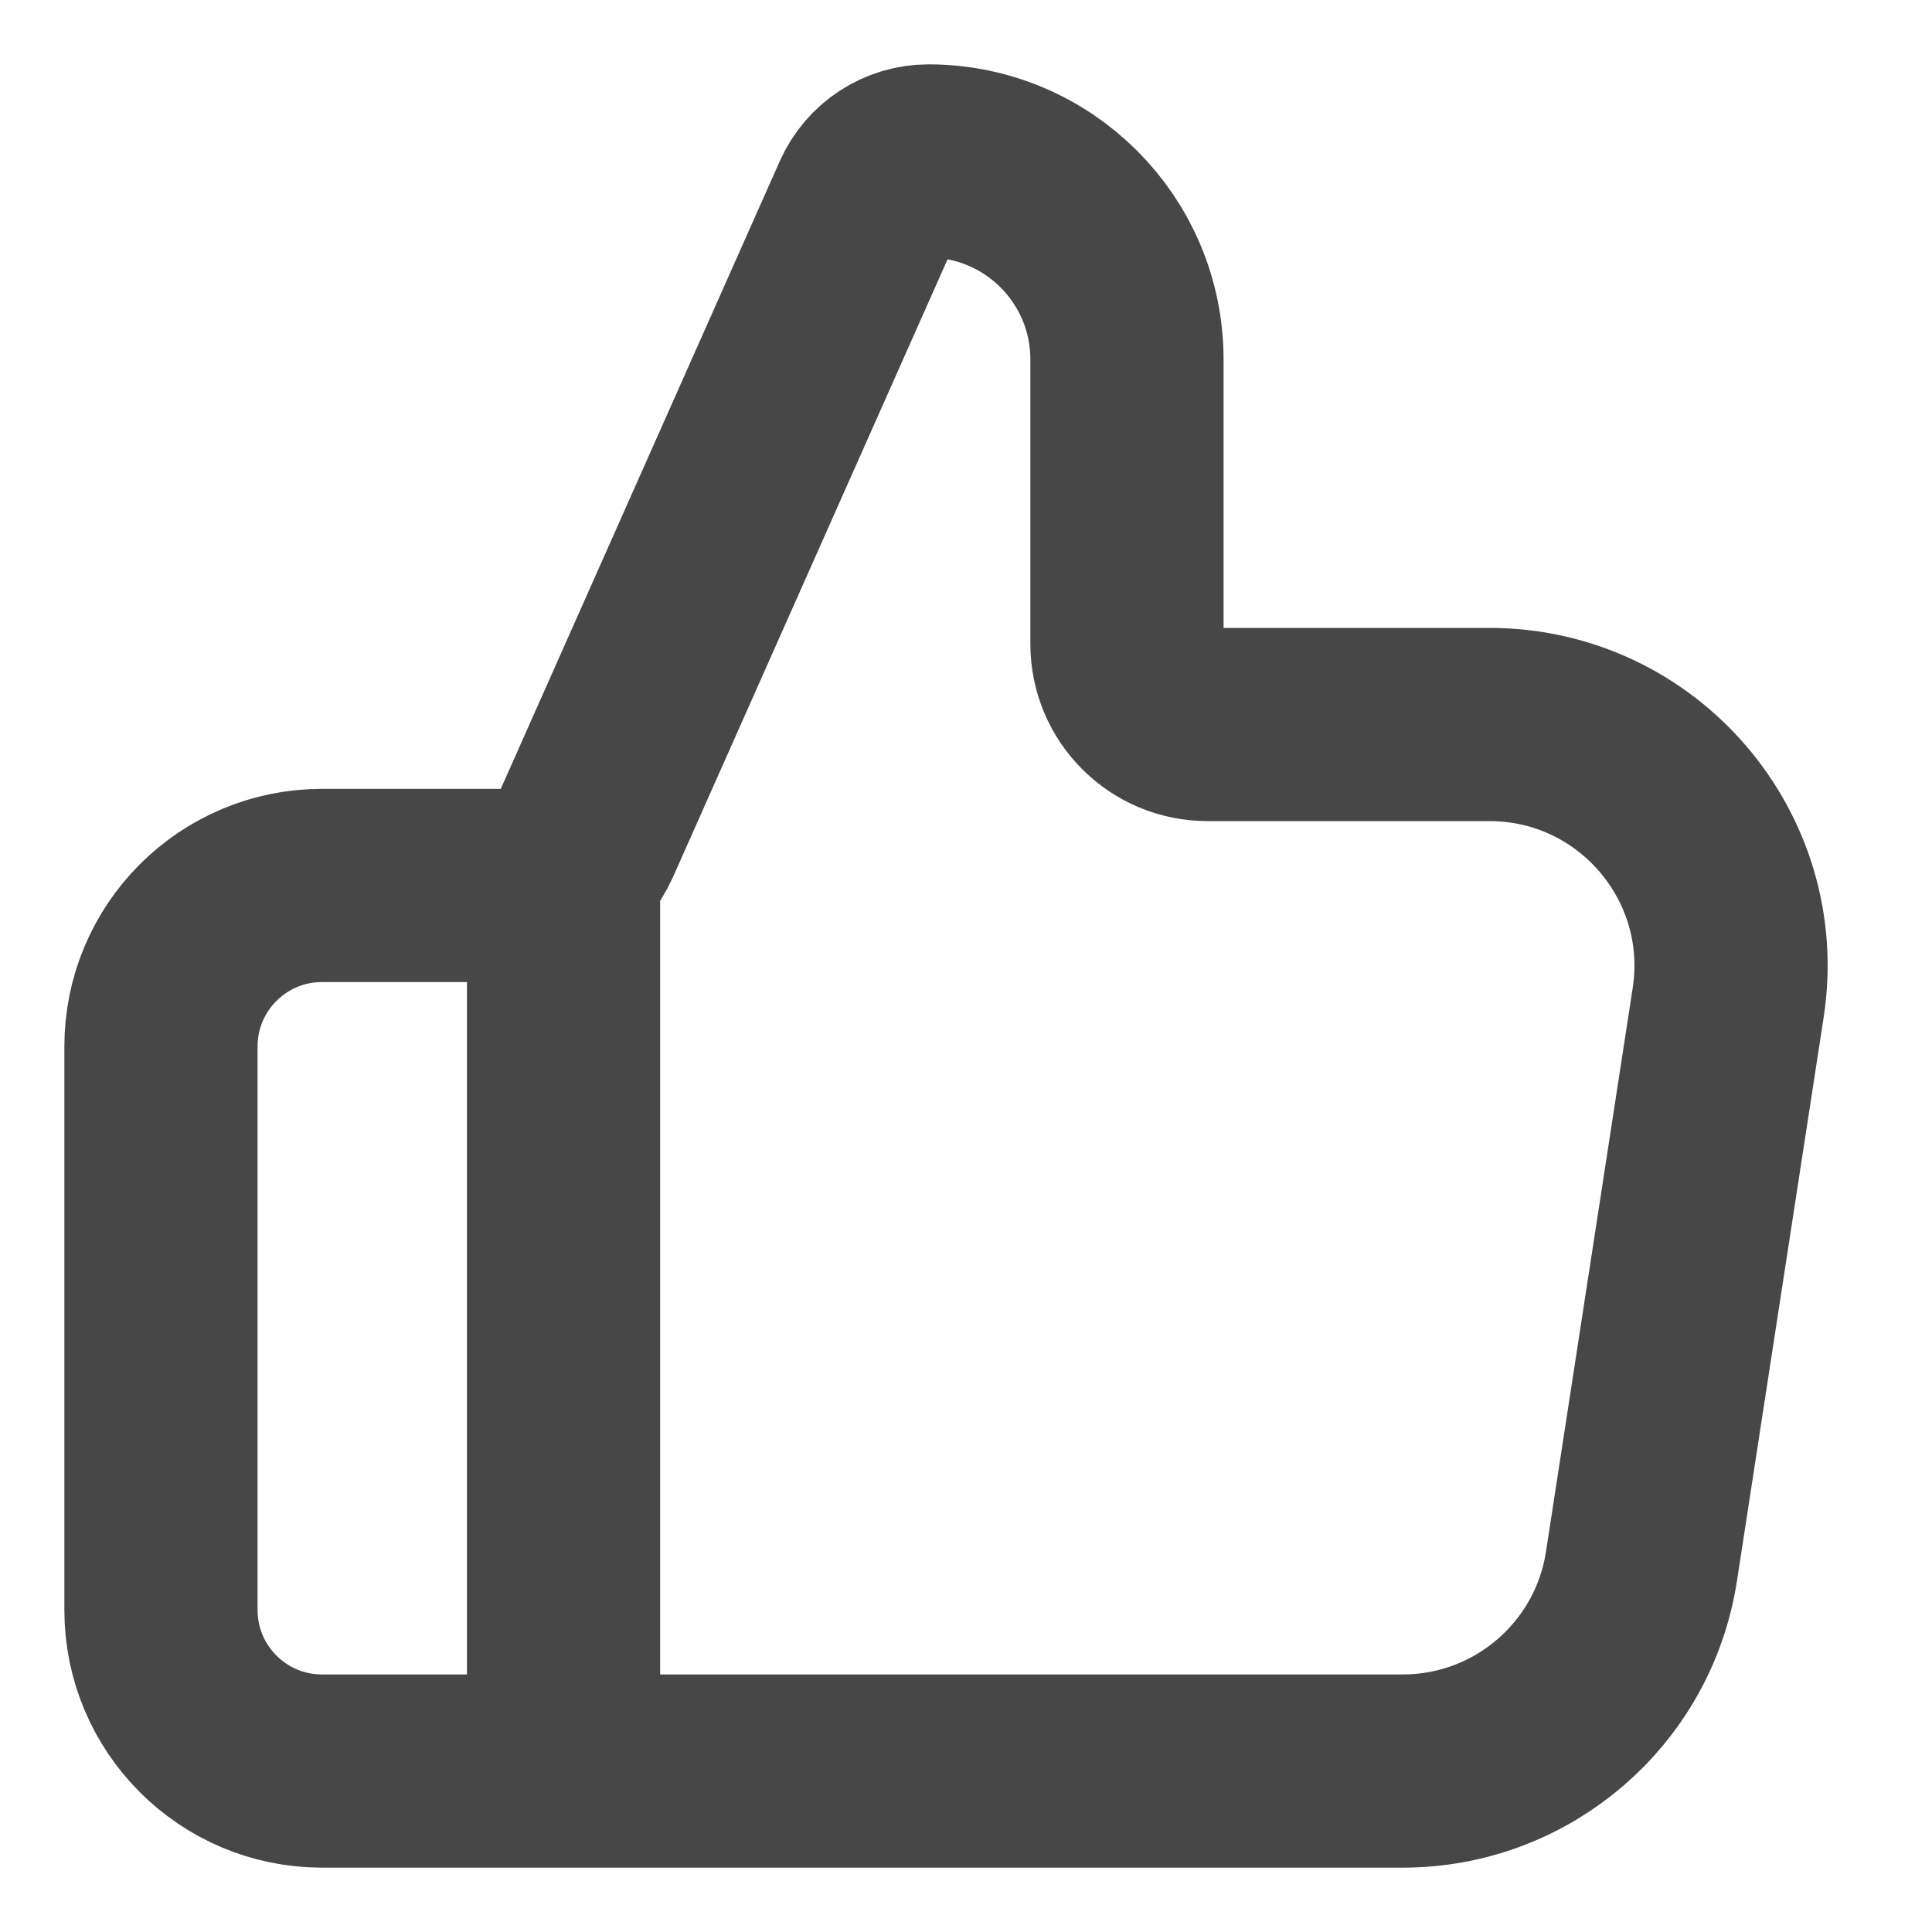
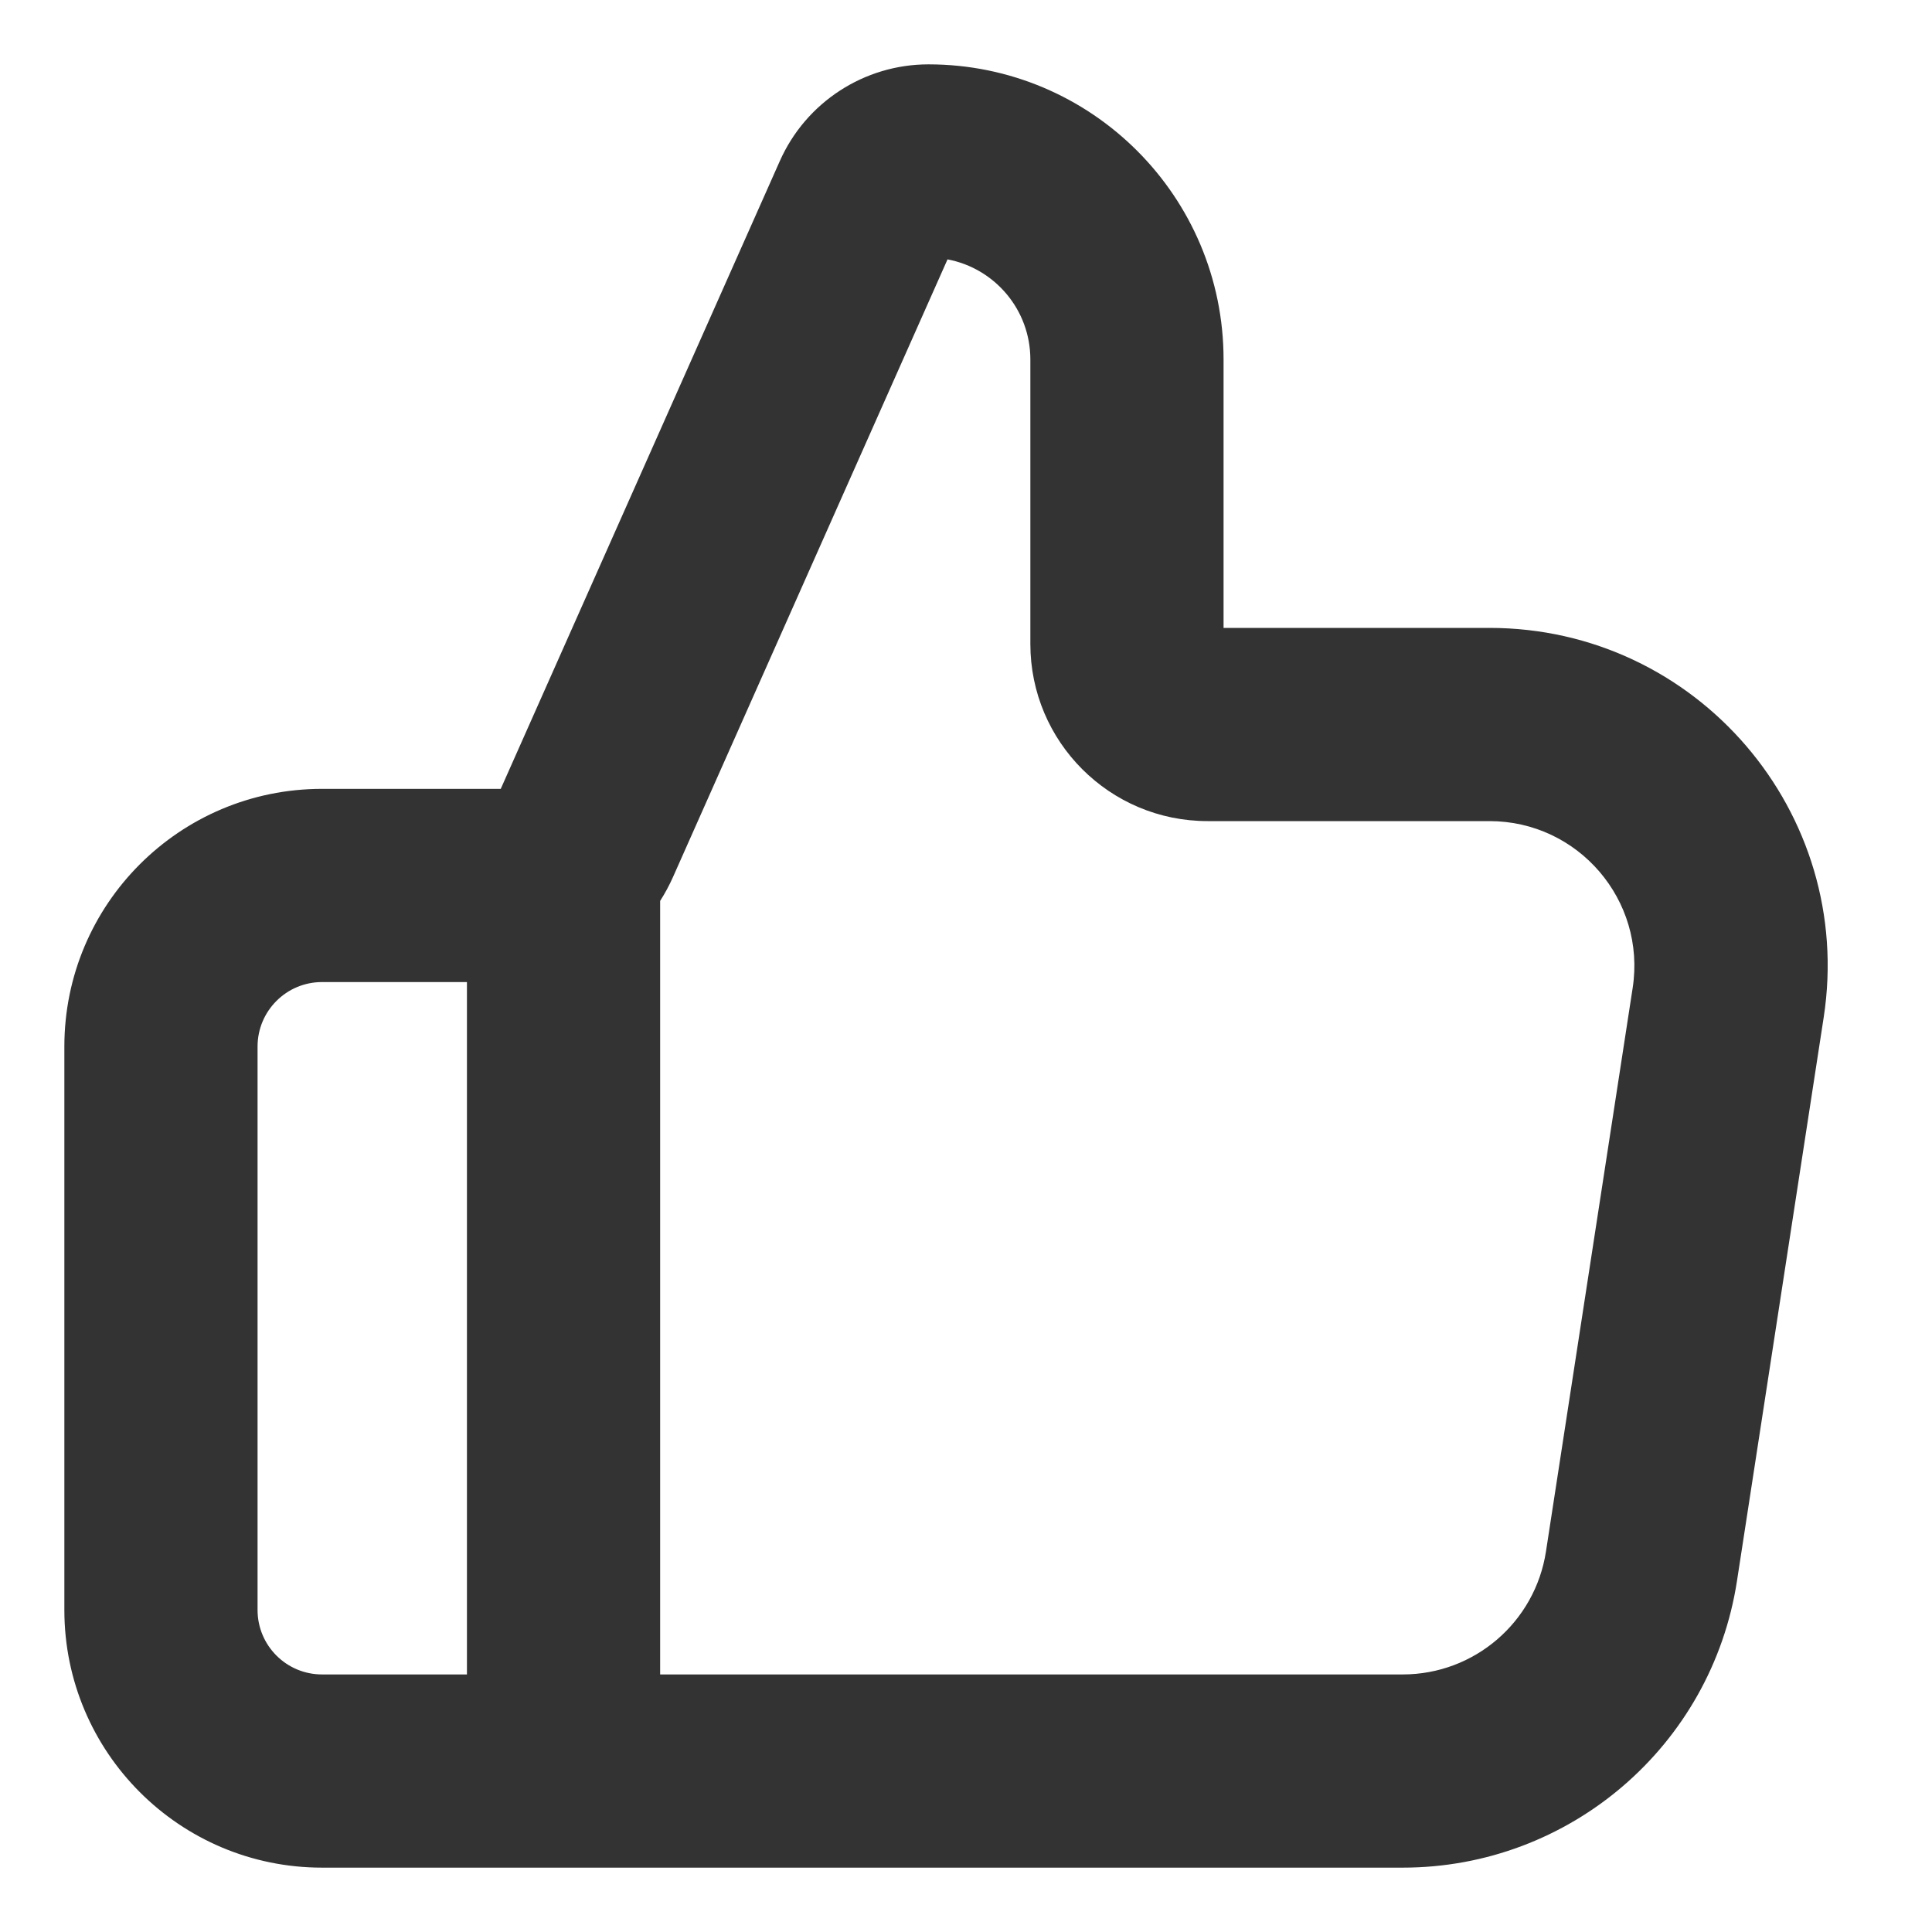
<svg xmlns="http://www.w3.org/2000/svg" width="16" height="16" viewBox="0 0 16 16" fill="none">
-   <g clip-path="url(#clip0_778_3033)">
-     <path d="M4.667 14.667V7.333M1.333 8.667V13.333C1.333 14.07 1.93 14.667 2.667 14.667H11.617C12.605 14.667 13.444 13.946 13.594 12.971L14.312 8.304C14.499 7.093 13.561 6 12.335 6H10C9.632 6 9.333 5.702 9.333 5.333V2.977C9.333 2.069 8.597 1.333 7.689 1.333C7.473 1.333 7.277 1.461 7.189 1.659L4.843 6.937C4.736 7.178 4.497 7.333 4.233 7.333H2.667C1.93 7.333 1.333 7.93 1.333 8.667Z" stroke="#1A1A1A" stroke-opacity="0.8" stroke-width="1.6" stroke-linecap="round" stroke-linejoin="round" />
+   <g clip-path="url(#clip0_791_3074)">
+     <path fill-rule="evenodd" clip-rule="evenodd" d="M6.458 1.334C6.674 0.847 7.157 0.533 7.689 0.533C9.039 0.533 10.133 1.627 10.133 2.977V5.2H12.335C14.052 5.2 15.364 6.73 15.103 8.426L14.385 13.092C14.175 14.458 12.999 15.467 11.617 15.467H2.667C1.488 15.467 0.533 14.511 0.533 13.333V8.667C0.533 7.488 1.488 6.533 2.667 6.533H4.147L6.458 1.334ZM5.467 13.867H11.617C12.21 13.867 12.713 13.434 12.803 12.849L13.521 8.182C13.633 7.456 13.071 6.8 12.335 6.8H10C9.19 6.8 8.533 6.143 8.533 5.333V2.977C8.533 2.565 8.238 2.222 7.847 2.148L5.574 7.262C5.543 7.332 5.507 7.398 5.467 7.461V13.867ZM3.867 8.133V13.867H2.667C2.372 13.867 2.133 13.628 2.133 13.333V8.667C2.133 8.372 2.372 8.133 2.667 8.133H3.867Z" fill="currentColor" fill-opacity="0.8" />
  </g>
  <defs>
-     <clipPath id="clip0_778_3033">
+     <clipPath id="clip0_791_3074">
      <rect width="16" height="16" fill="currentColor" />
    </clipPath>
  </defs>
</svg>
